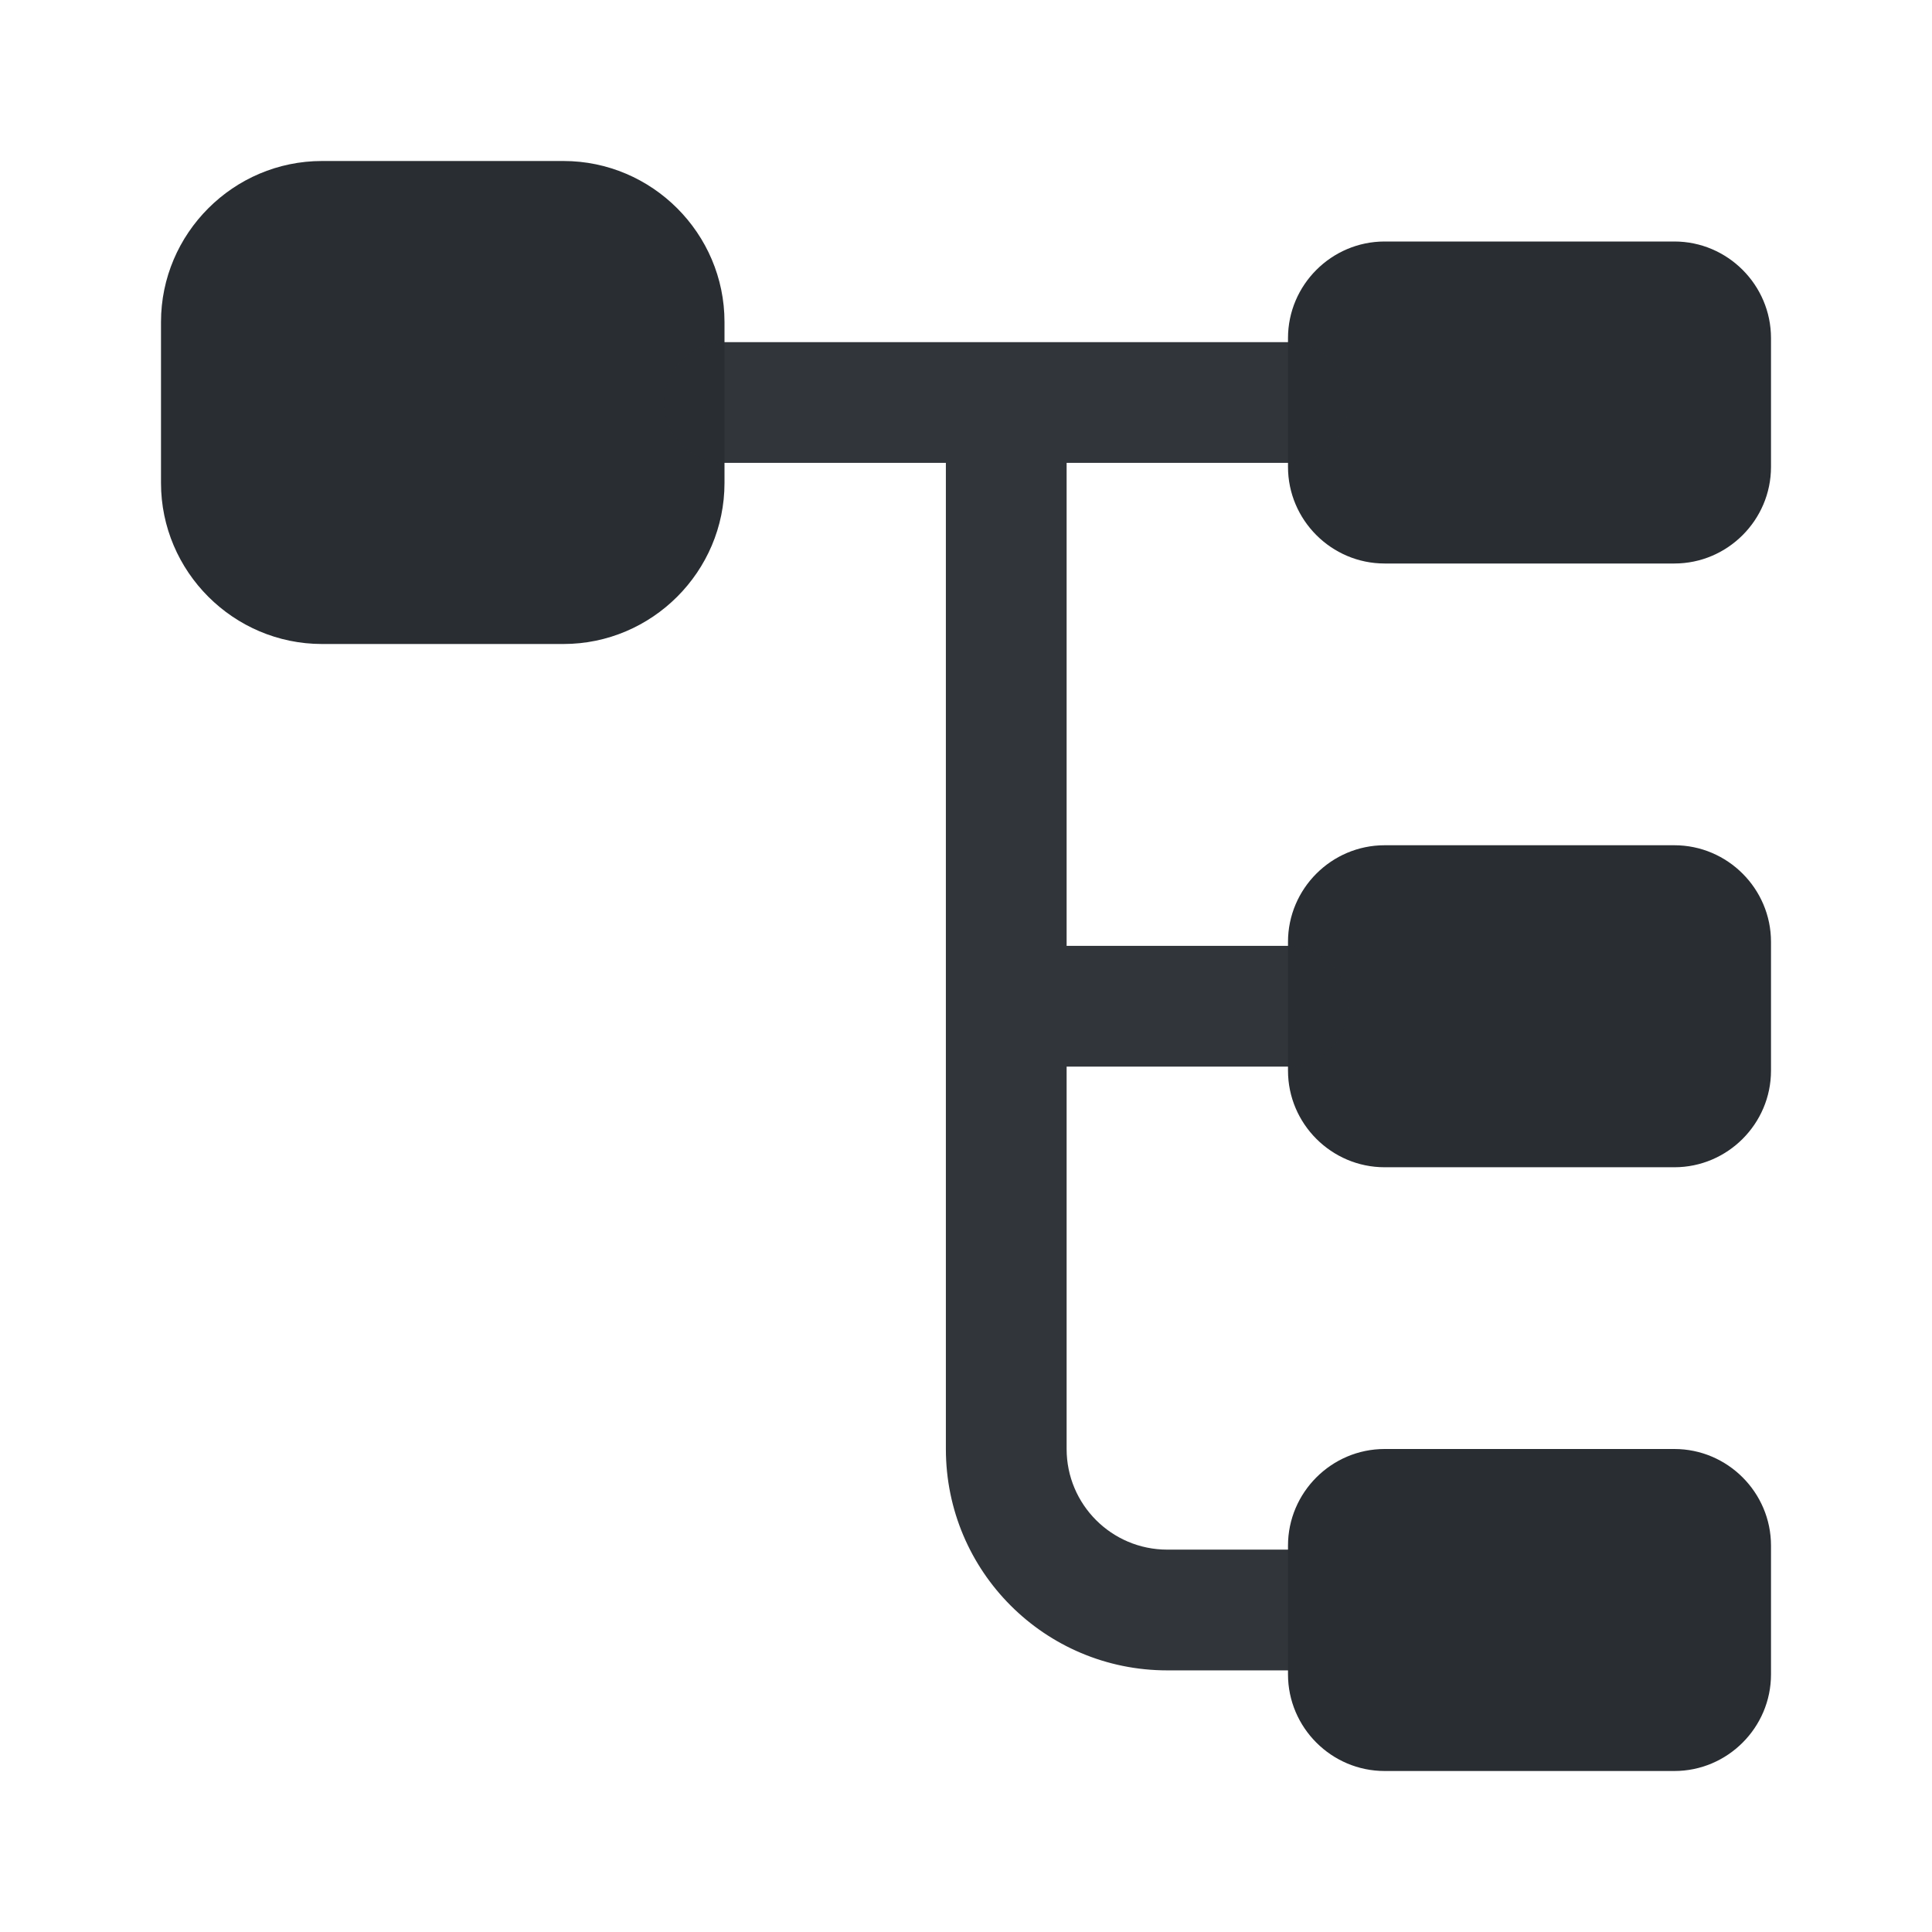
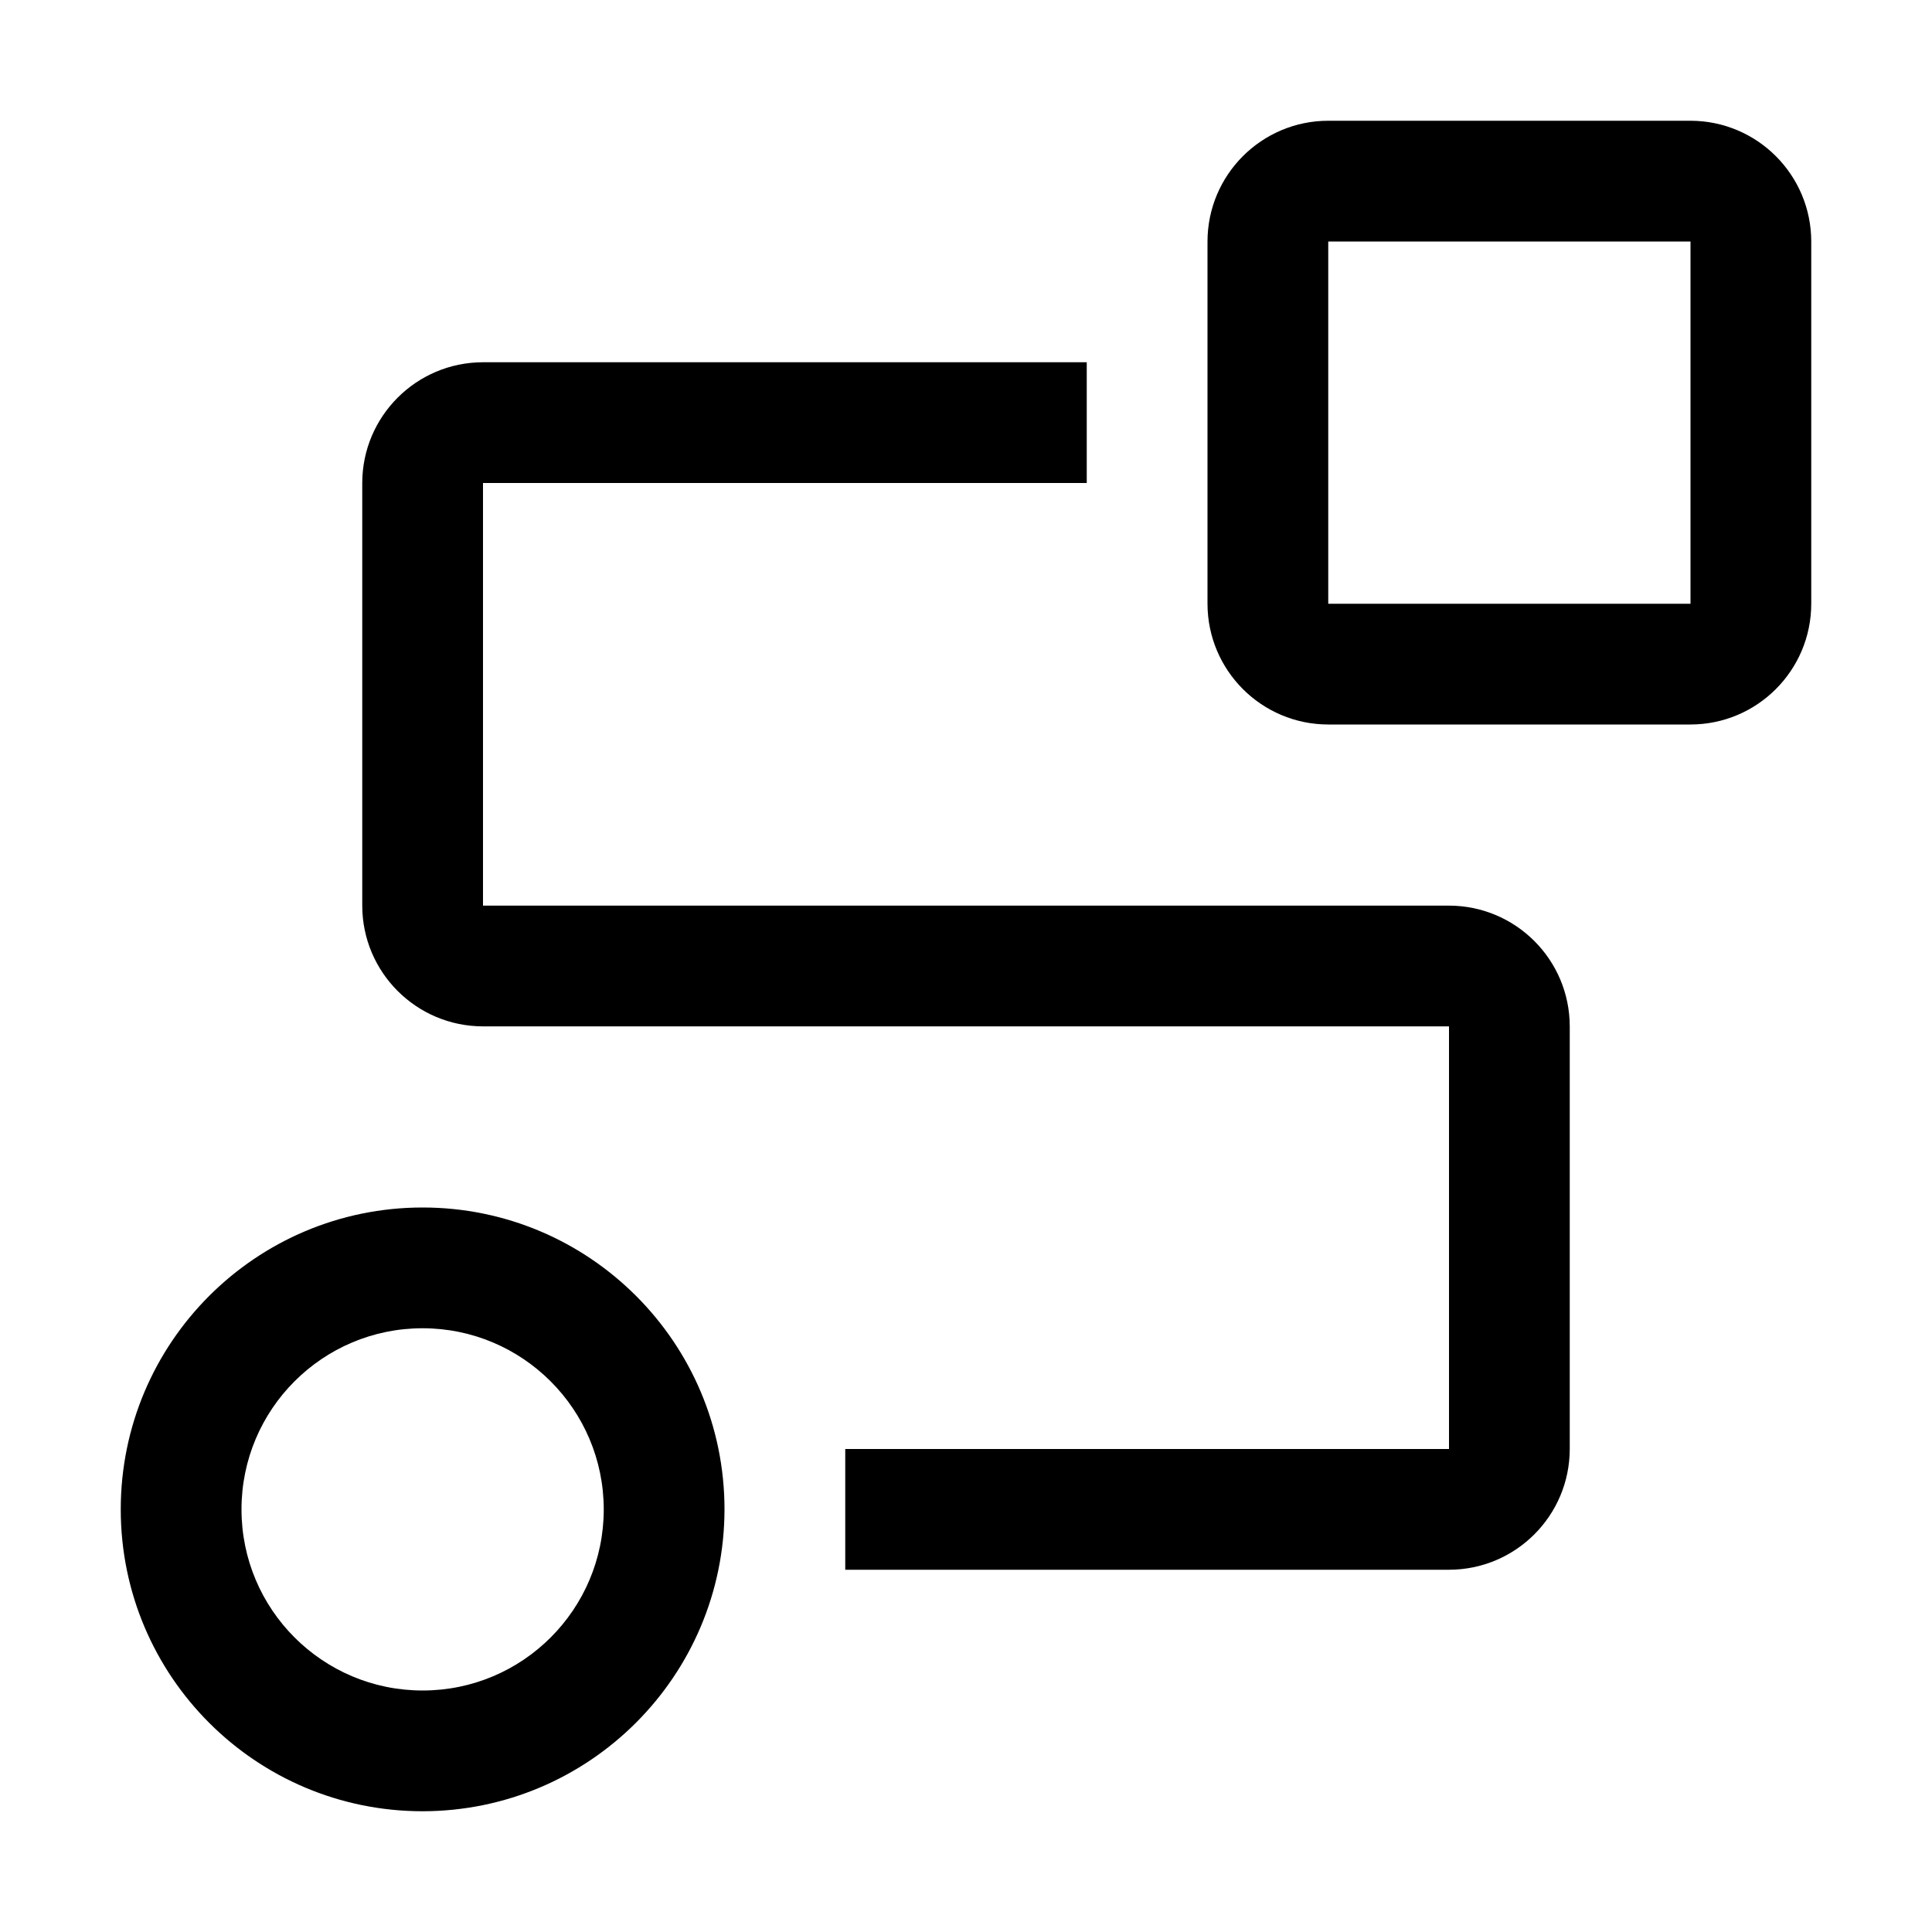
- <svg xmlns="http://www.w3.org/2000/svg" width="800px" height="800px" viewBox="0 0 24 24" fill="none">
-   <path d="M7 8H4C2.9 8 2 7.1 2 6V4C2 2.9 2.9 2 4 2H7C8.1 2 9 2.9 9 4V6C9 7.1 8.1 8 7 8Z" fill="#292D32" />
-   <path d="M20.8 7H17.2C16.54 7 16 6.46 16 5.8V4.2C16 3.54 16.54 3 17.2 3H20.8C21.46 3 22 3.54 22 4.2V5.8C22 6.46 21.46 7 20.8 7Z" fill="#292D32" />
-   <path d="M20.8 14.5H17.2C16.54 14.5 16 13.96 16 13.3V11.7C16 11.04 16.54 10.5 17.2 10.5H20.8C21.46 10.5 22 11.04 22 11.7V13.3C22 13.96 21.46 14.5 20.8 14.5Z" fill="#292D32" />
-   <path opacity="0.96" d="M16 13.25C16.41 13.25 16.75 12.91 16.75 12.5C16.75 12.09 16.41 11.75 16 11.75H13.25V5.75H16C16.41 5.75 16.75 5.41 16.75 5C16.75 4.59 16.41 4.25 16 4.25H9C8.59 4.25 8.25 4.59 8.25 5C8.25 5.41 8.59 5.75 9 5.75H11.75V18C11.75 19.52 12.98 20.75 14.5 20.75H16C16.41 20.75 16.75 20.41 16.75 20C16.75 19.59 16.41 19.25 16 19.25H14.5C13.81 19.25 13.25 18.69 13.25 18V13.25H16Z" fill="#292D32" />
-   <path d="M20.8 22H17.2C16.54 22 16 21.46 16 20.8V19.2C16 18.54 16.54 18 17.2 18H20.8C21.46 18 22 18.54 22 19.2V20.8C22 21.46 21.46 22 20.8 22Z" fill="#292D32" />
+ <svg xmlns="http://www.w3.org/2000/svg" fill="#000000" width="800px" height="800px" viewBox="0 0 32 32" id="icon">
+   <defs>
+     <style>
+       .cls-1 {
+         fill: none;
+       }
+     </style>
+   </defs>
+   <path d="M7,30a5,5,0,1,1,5-5A5.006,5.006,0,0,1,7,30Zm0-8a3,3,0,1,0,3,3A3.003,3.003,0,0,0,7,22Z" />
+   <path d="M24,26H14V24H24V17H8a2.002,2.002,0,0,1-2-2V8A2.002,2.002,0,0,1,8,6H18V8H8v7H24a2.002,2.002,0,0,1,2,2v7A2.002,2.002,0,0,1,24,26Z" />
+   <path d="M28,12H22a2.002,2.002,0,0,1-2-2V4a2.002,2.002,0,0,1,2-2h6a2.002,2.002,0,0,1,2,2v6A2.002,2.002,0,0,1,28,12ZM22,4v6h6V4Z" />
+   <rect id="_Transparent_Rectangle_" data-name="&lt;Transparent Rectangle&gt;" class="cls-1" width="32" height="32" />
</svg>
